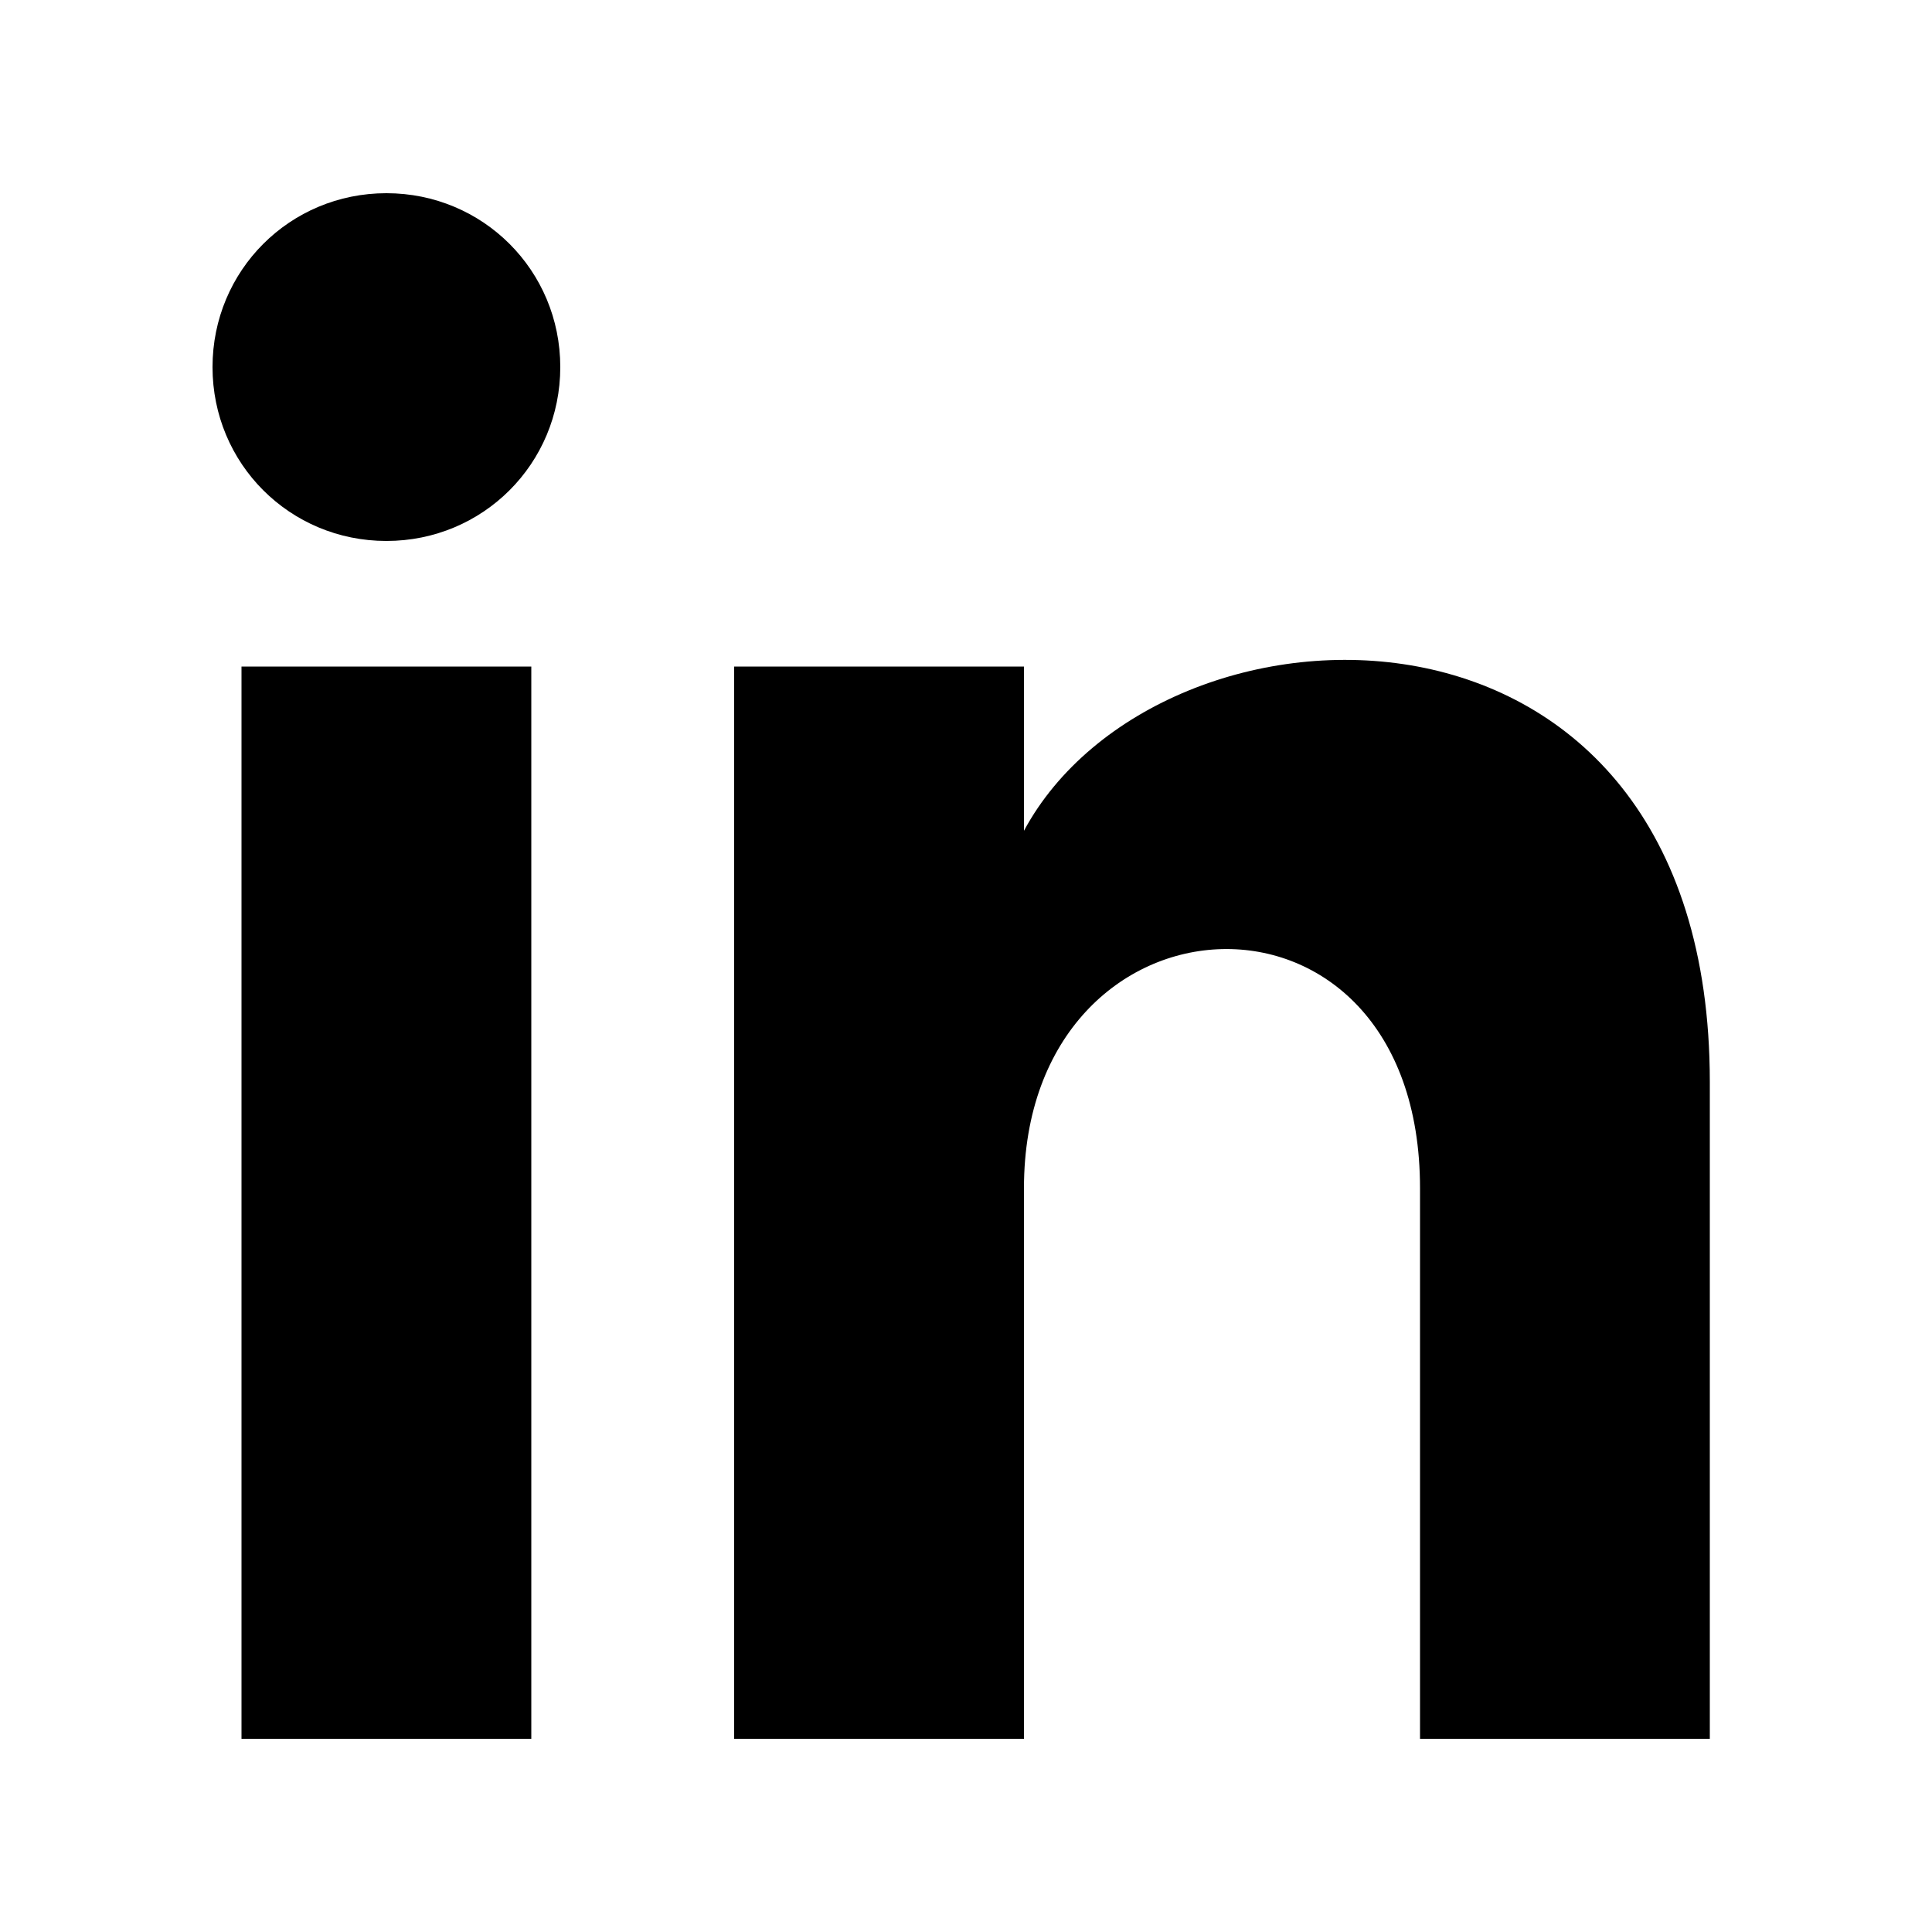
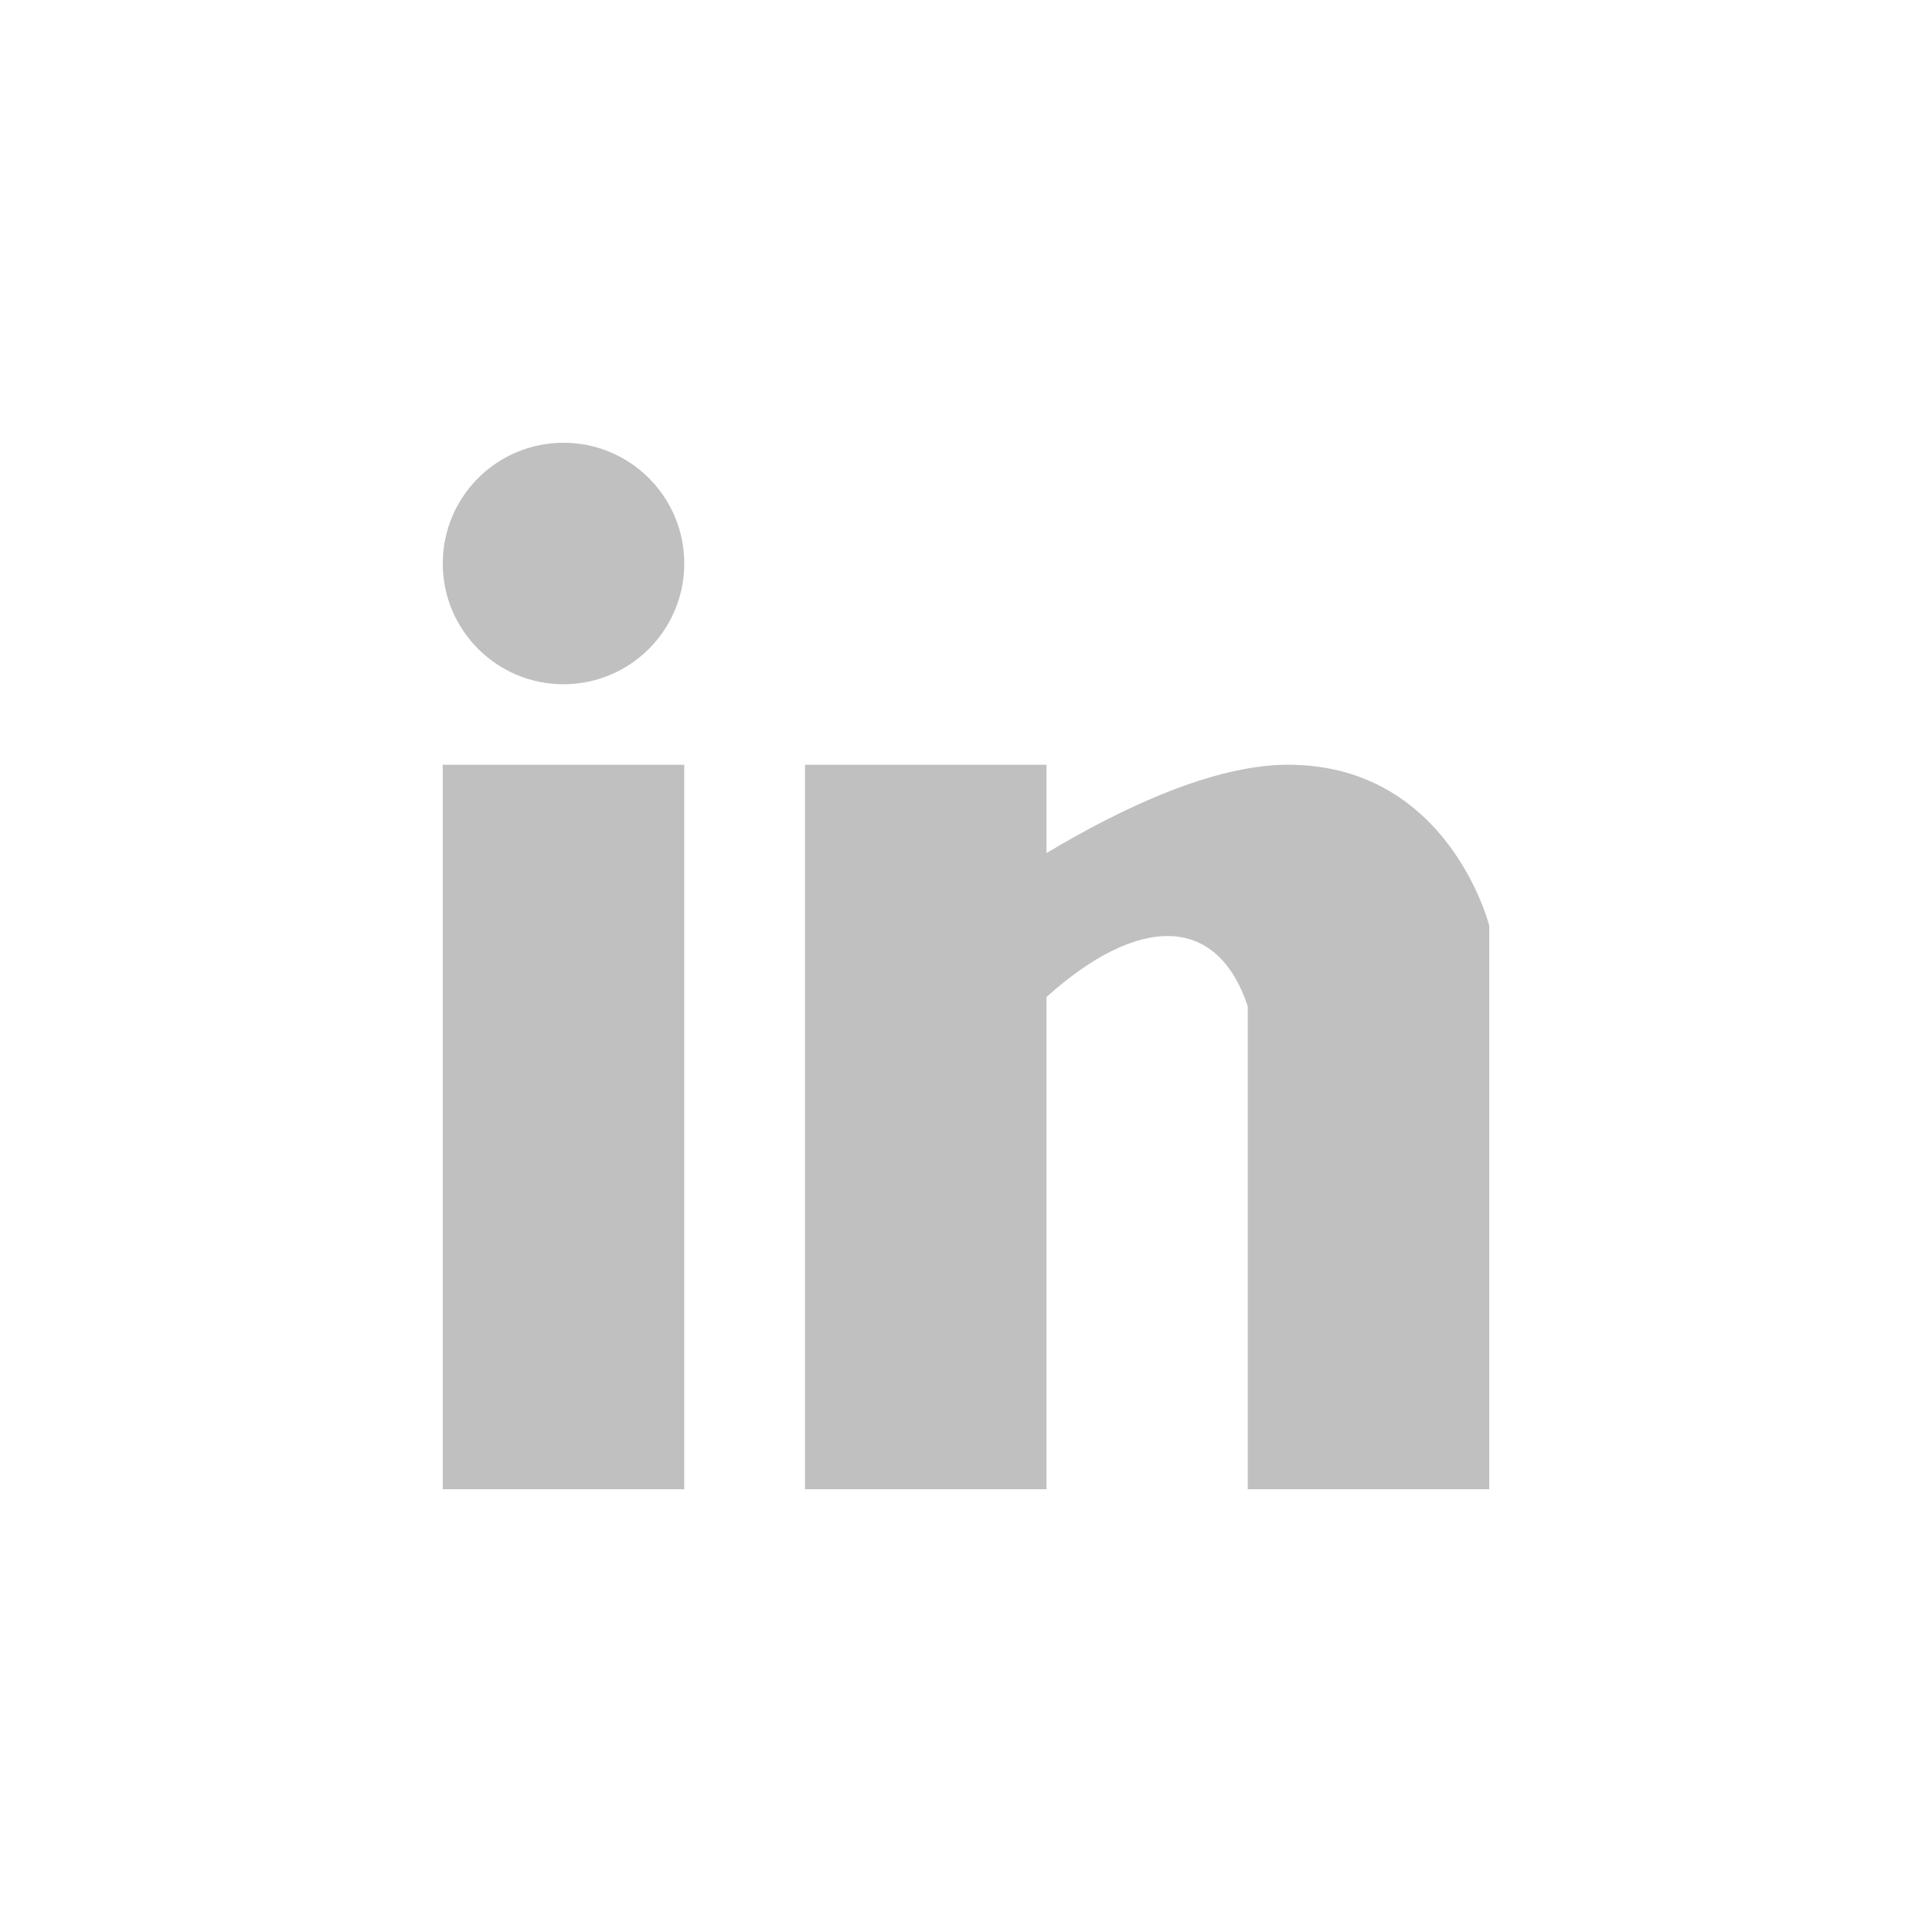
- <svg xmlns="http://www.w3.org/2000/svg" width="800px" height="800px" viewBox="0 0 20 20">
-   <rect x="0" fill="none" width="20" height="20" />
-   <g>
-     <path d="M2.5 18h3V6.9h-3V18zM4 2c-1 0-1.8.8-1.8 1.8S3 5.6 4 5.6s1.8-.8 1.8-1.8S5 2 4 2zm6.6 6.6V6.9h-3V18h3v-5.7c0-3.2 4.1-3.4 4.1 0V18h3v-6.8c0-5.4-5.7-5.2-7.1-2.6z" />
+ <svg xmlns="http://www.w3.org/2000/svg" width="800px" height="800px" viewBox="0 0 76 76" version="1.1" baseProfile="full" enable-background="new 0 0 76.00 76.00" xml:space="preserve" fill="#000000">
+   <g id="SVGRepo_bgCarrier" stroke-width="0" />
+   <g id="SVGRepo_tracerCarrier" stroke-linecap="round" stroke-linejoin="round" />
+   <g id="SVGRepo_iconCarrier">
+     <path fill="#c0c0c0" fill-opacity="1" stroke-width="0.2" stroke-linejoin="round" d="M 17.417,30.083L 26.917,30.083L 26.917,58.583L 17.417,58.583L 17.417,30.083 Z M 31.667,30.083L 41.167,30.083L 41.167,33.557C 44.184,31.752 47.759,30.083 50.667,30.083C 57,30.083 58.583,36.417 58.583,36.417L 58.583,58.583L 49.083,58.583L 49.083,39.583C 47.856,35.901 44.725,36.025 41.167,39.218L 41.167,58.583L 31.667,58.583L 31.667,30.083 Z M 22.167,17.417C 24.79,17.417 26.917,19.543 26.917,22.167C 26.917,24.79 24.79,26.917 22.167,26.917C 19.543,26.917 17.417,24.79 17.417,22.167C 17.417,19.543 19.543,17.417 22.167,17.417 Z " />
  </g>
</svg>
